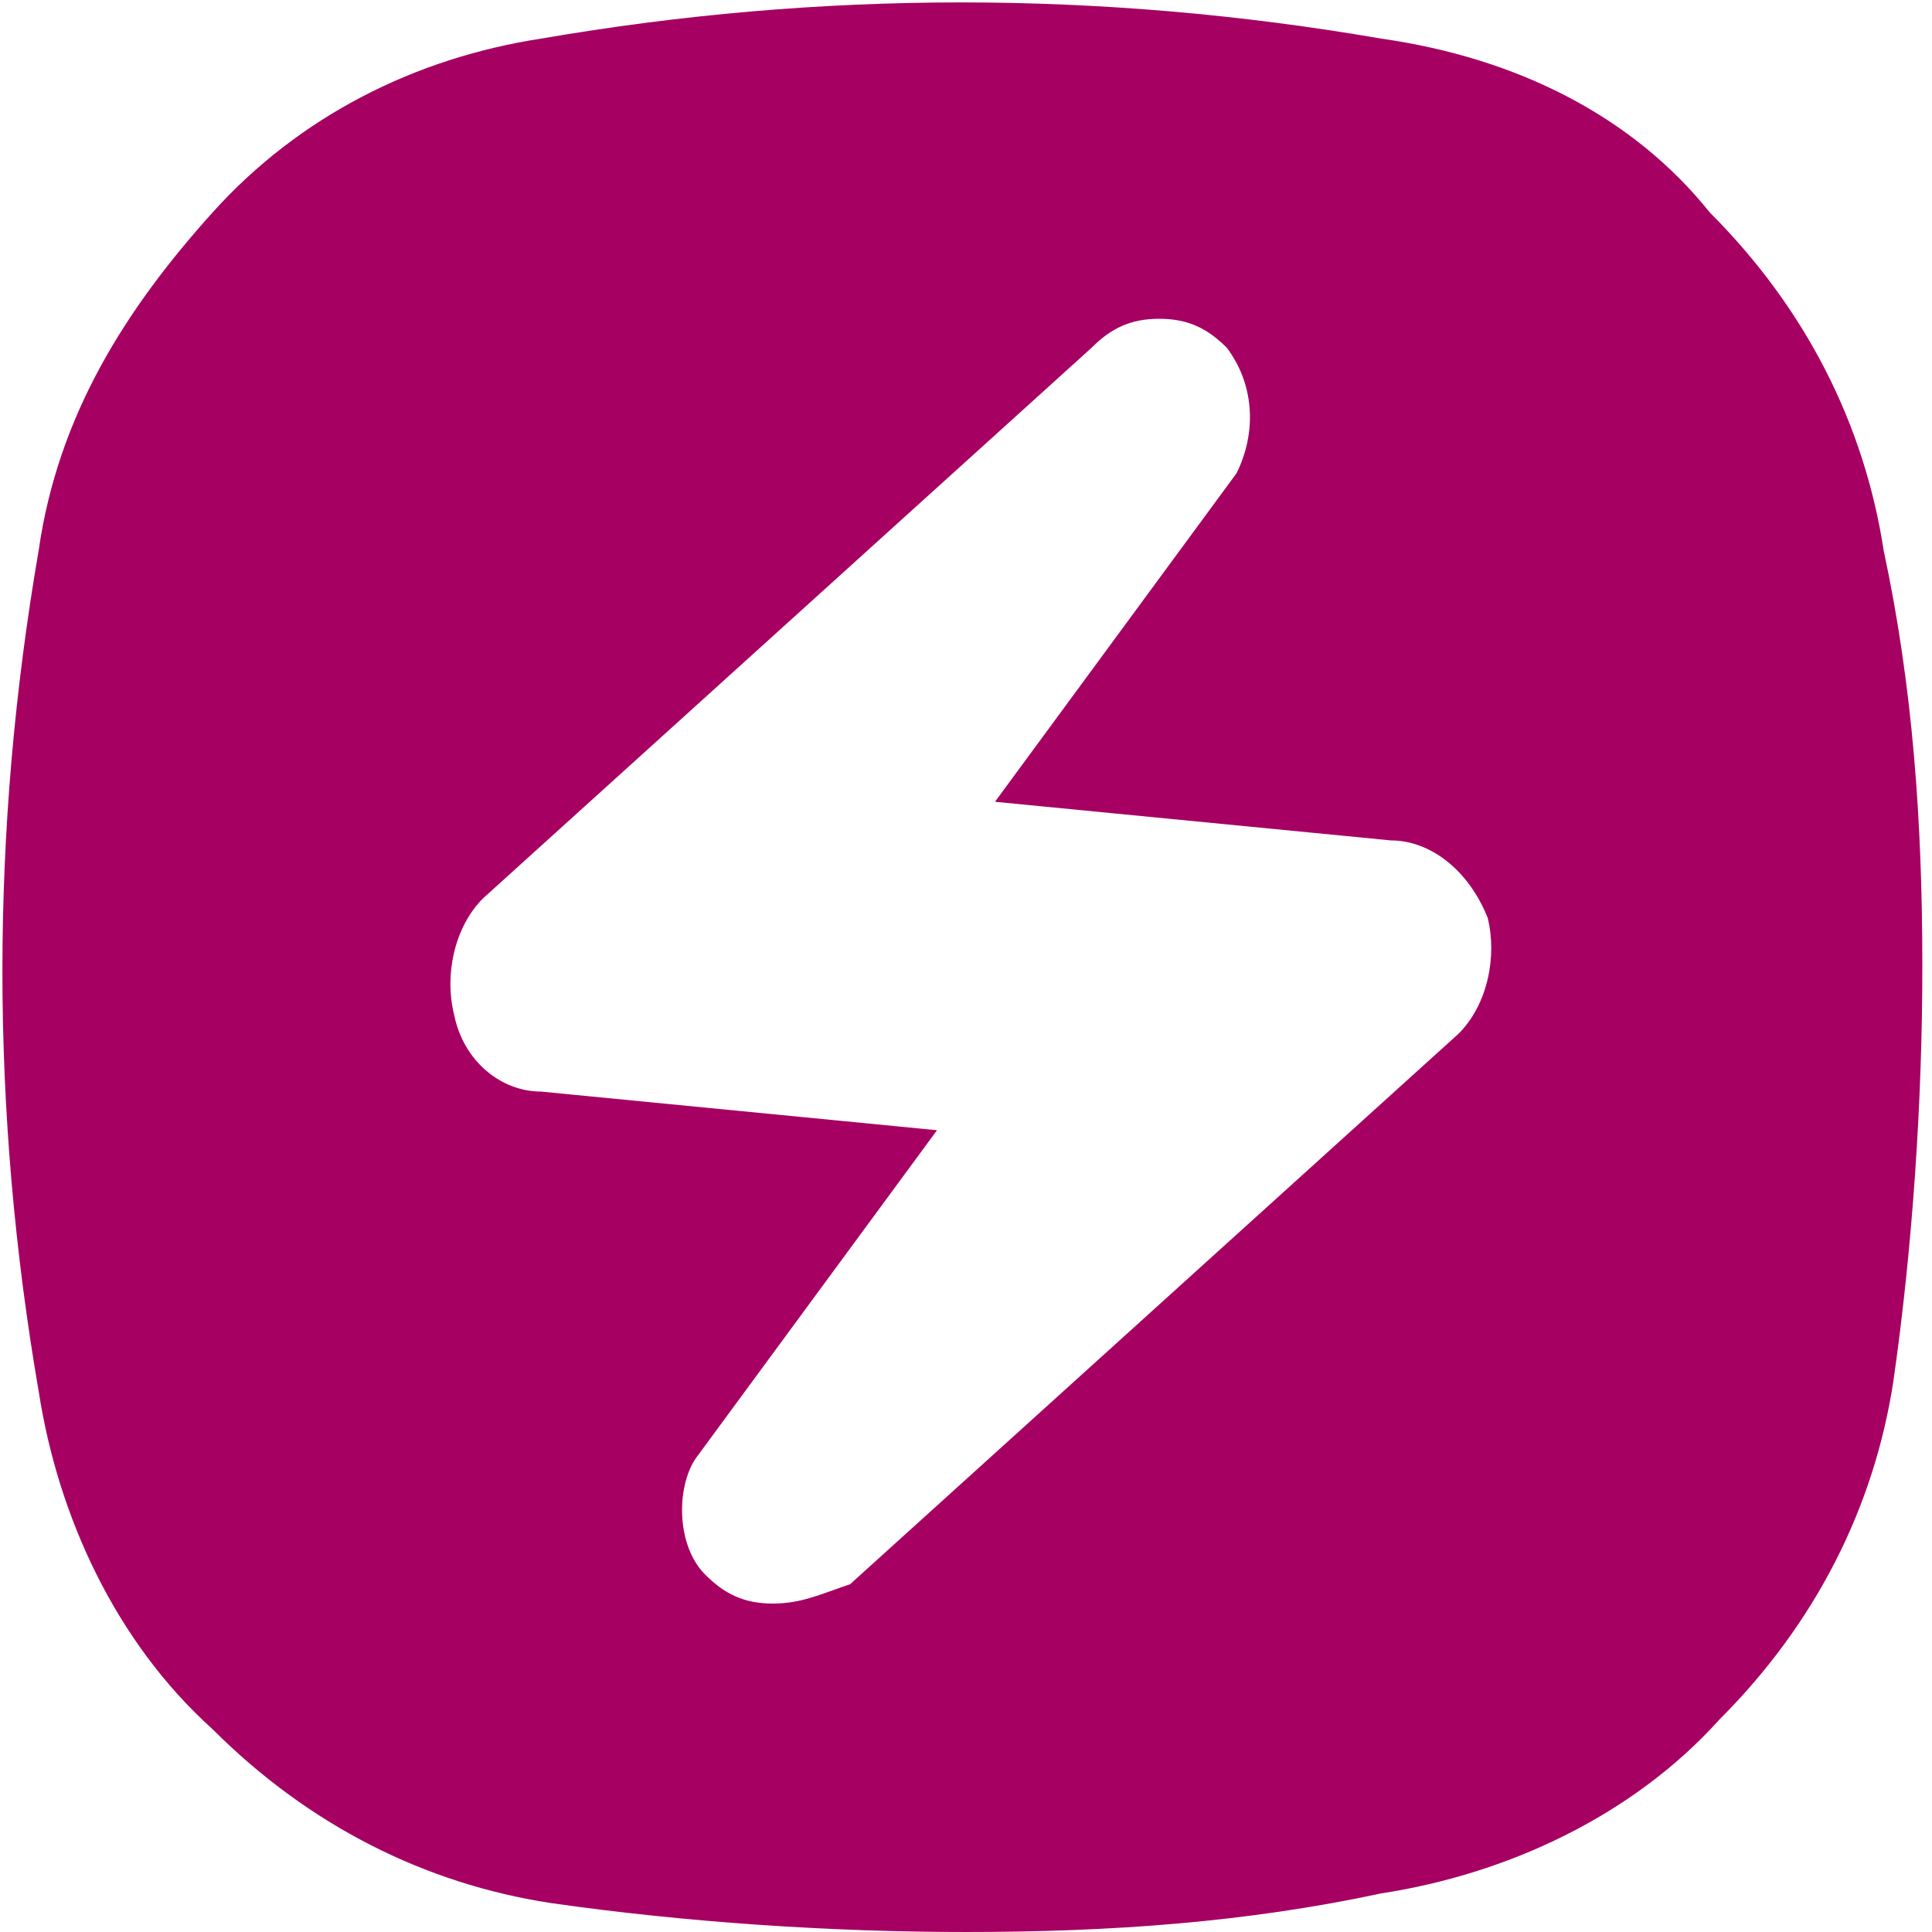
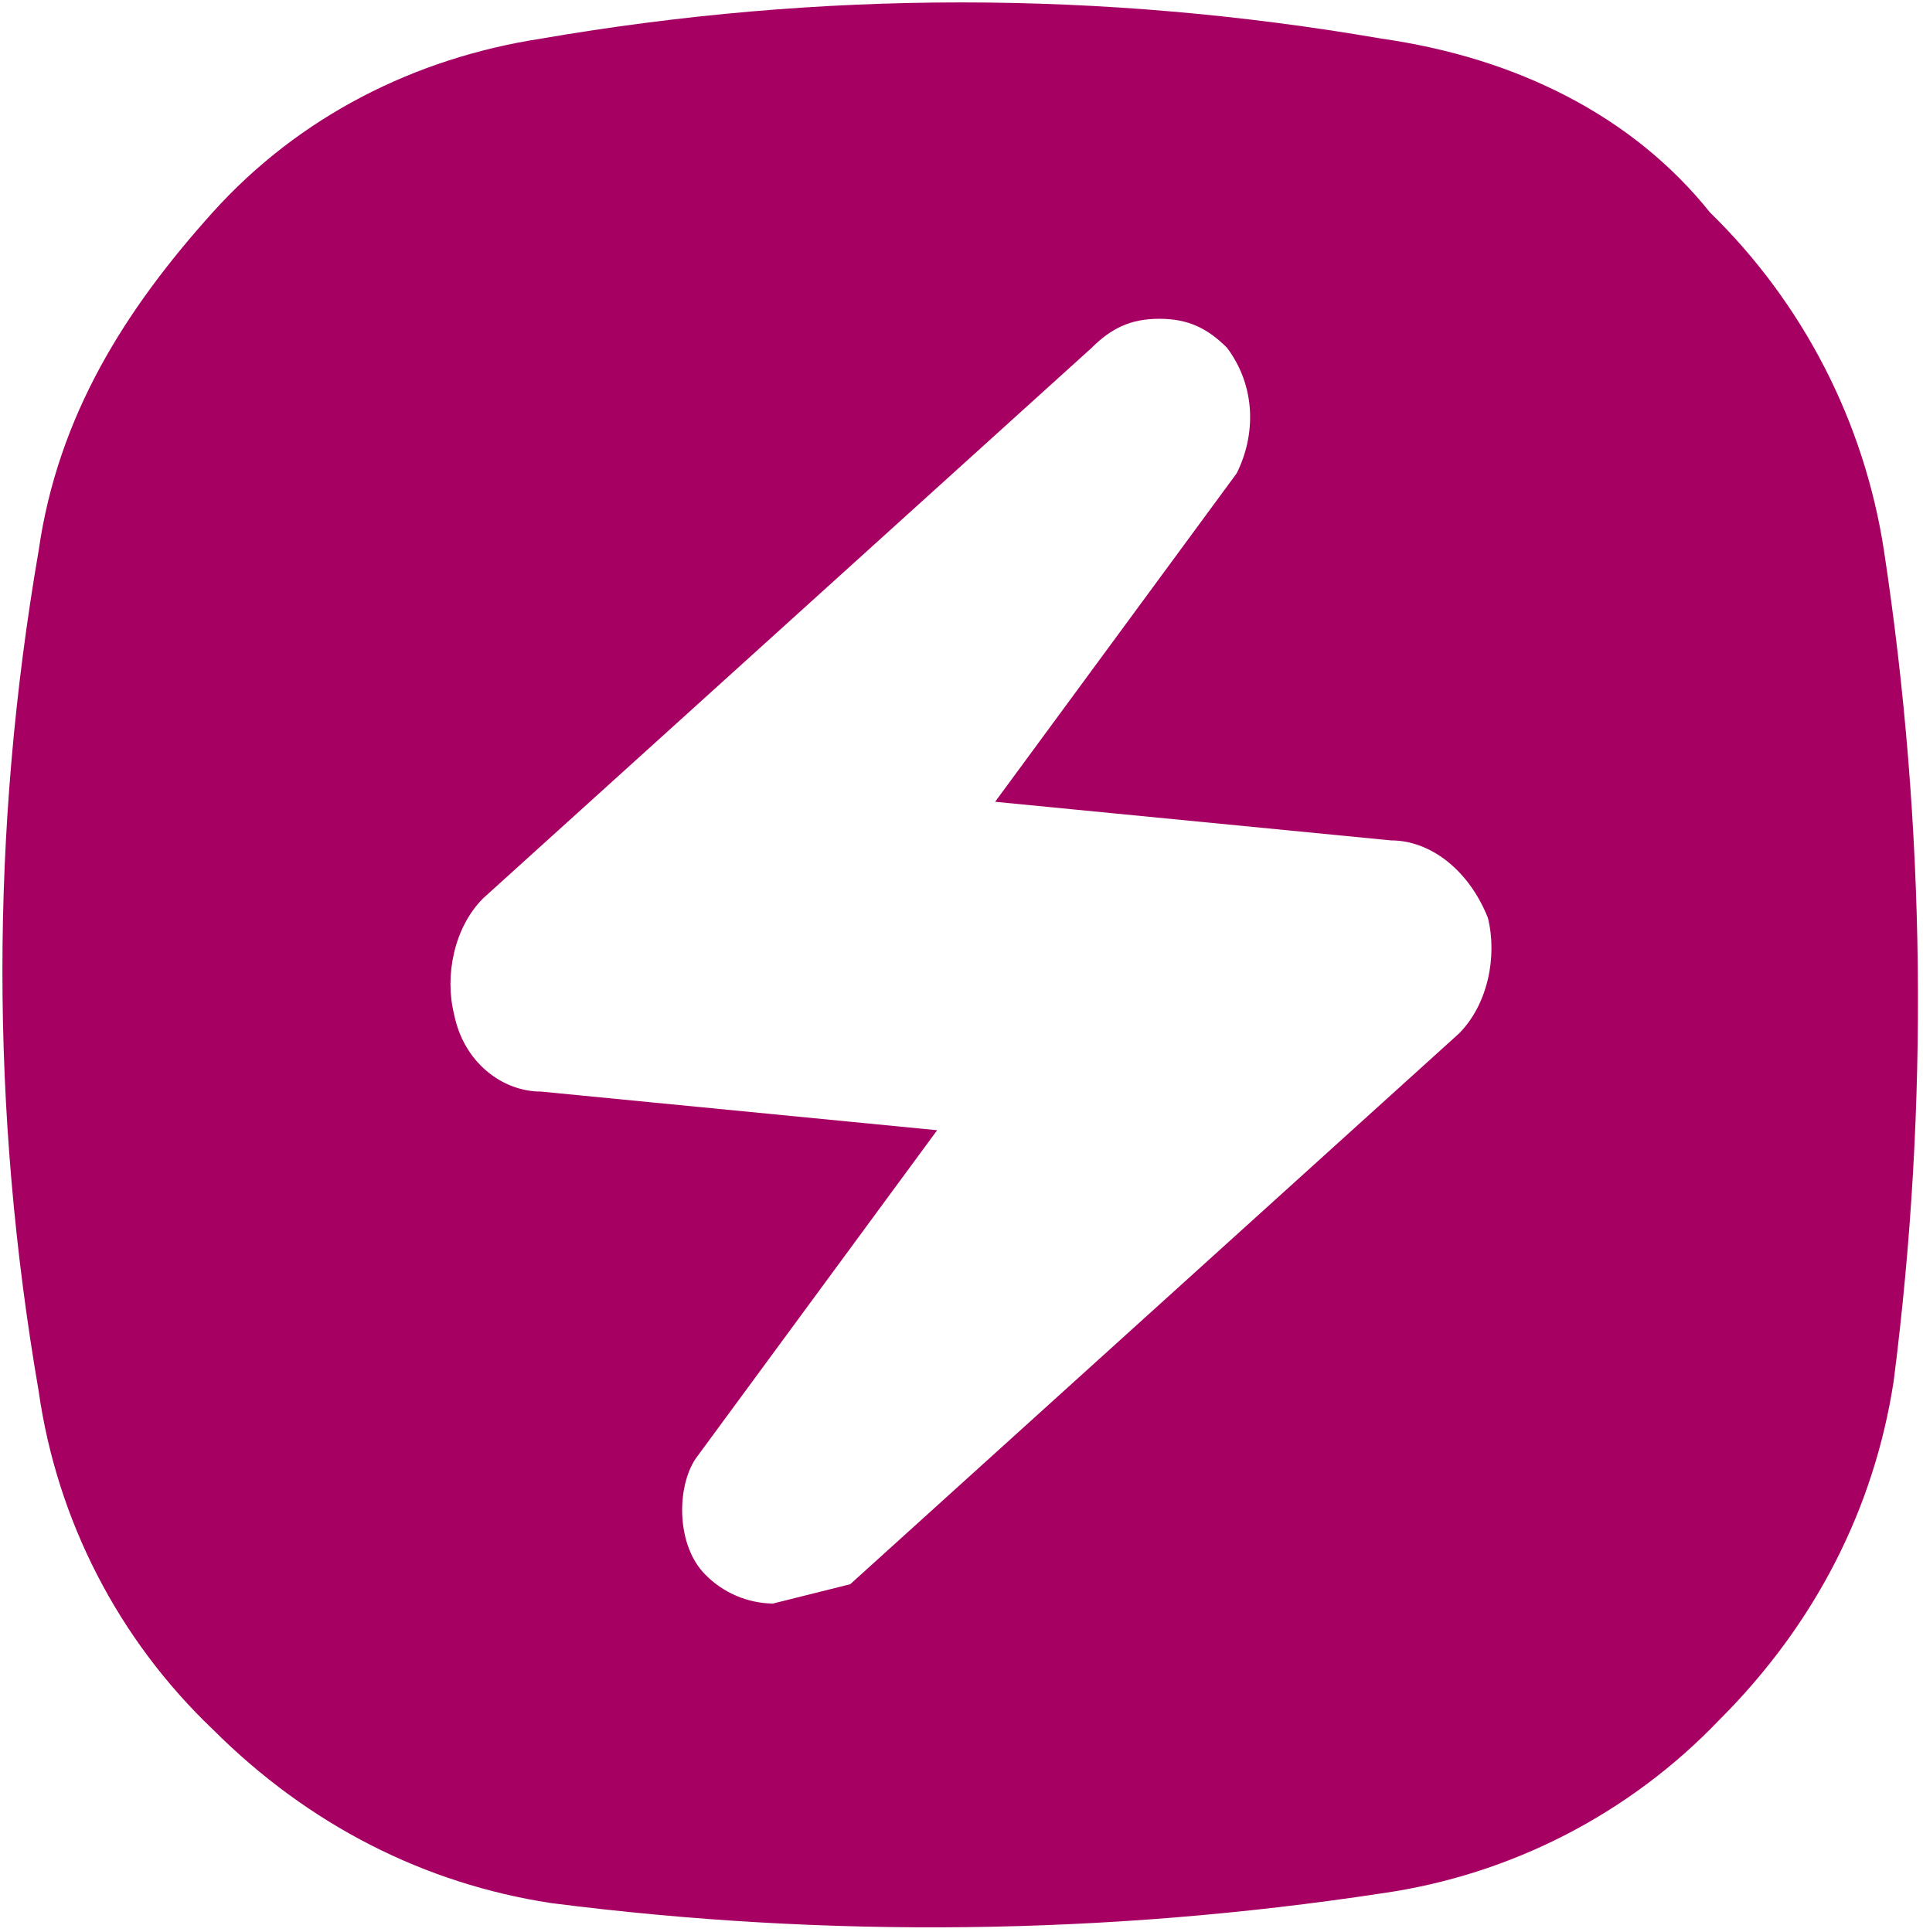
- <svg xmlns="http://www.w3.org/2000/svg" version="1.1" id="Layer_2_00000051345771359607224780000001254728226673669780_" x="0px" y="0px" viewBox="0 0 20 20" style="enable-background:new 0 0 20 20;" xml:space="preserve">
-   <style type="text/css">
- 	.st0{fill:#A60063;}
- </style>
-   <g id="Layer_1-2">
-     <g>
-       <path class="st0" d="M14.3,0.4c-2.9-0.5-5.8-0.5-8.7,0C4.3,0.6,3.1,1.2,2.2,2.2S0.6,4.3,0.4,5.7c-0.5,2.9-0.5,5.8,0,8.7    c0.2,1.3,0.8,2.6,1.8,3.5c1,1,2.2,1.6,3.5,1.8C7.1,19.9,8.6,20,10,20c1.5,0,2.9-0.1,4.3-0.4c1.3-0.2,2.6-0.8,3.5-1.8    c1-1,1.6-2.2,1.8-3.5c0.2-1.4,0.3-2.9,0.3-4.3c0-1.5-0.1-2.9-0.4-4.3c-0.2-1.3-0.8-2.5-1.8-3.5C16.9,1.2,15.7,0.6,14.3,0.4    L14.3,0.4L14.3,0.4z M8,16.6c-0.3,0-0.5-0.1-0.7-0.3C7,16,7,15.4,7.2,15.1l2.5-3.4l-4.1-0.4c-0.4,0-0.8-0.3-0.9-0.8    c-0.1-0.4,0-0.9,0.3-1.2l6.3-5.7c0.2-0.2,0.4-0.3,0.7-0.3c0.3,0,0.5,0.1,0.7,0.3C13,4,13,4.5,12.8,4.9l-2.5,3.4l4.1,0.4    c0.4,0,0.8,0.3,1,0.8c0.1,0.4,0,0.9-0.3,1.2l-6.3,5.7C8.5,16.5,8.3,16.6,8,16.6L8,16.6z" />
-     </g>
-   </g>
+ <svg xmlns="http://www.w3.org/2000/svg" xml:space="preserve" style="enable-background:new 0 0 20 20" viewBox="0 0 19.9 20">
+   <path d="M14.3.4c-2.9-.5-5.8-.5-8.7 0-1.3.2-2.5.8-3.4 1.8S.6 4.3.4 5.7c-.5 2.9-.5 5.8 0 8.7a6 6 0 0 0 1.8 3.5c1 1 2.2 1.6 3.5 1.8a31 31 0 0 0 8.6-.1 6 6 0 0 0 3.5-1.8c1-1 1.6-2.2 1.8-3.5a31 31 0 0 0-.1-8.6 6.2 6.2 0 0 0-1.8-3.5c-.8-1-2-1.6-3.4-1.8zM8 16.6a1 1 0 0 1-.7-.3c-.3-.3-.3-.9-.1-1.2l2.5-3.4-4.1-.4c-.4 0-.8-.3-.9-.8-.1-.4 0-.9.3-1.2l6.3-5.7c.2-.2.4-.3.7-.3.3 0 .5.1.7.3.3.4.3.9.1 1.3l-2.5 3.4 4.1.4c.4 0 .8.3 1 .8.1.4 0 .9-.3 1.2l-6.3 5.7-.8.2z" style="fill:#a60063" />
</svg>
